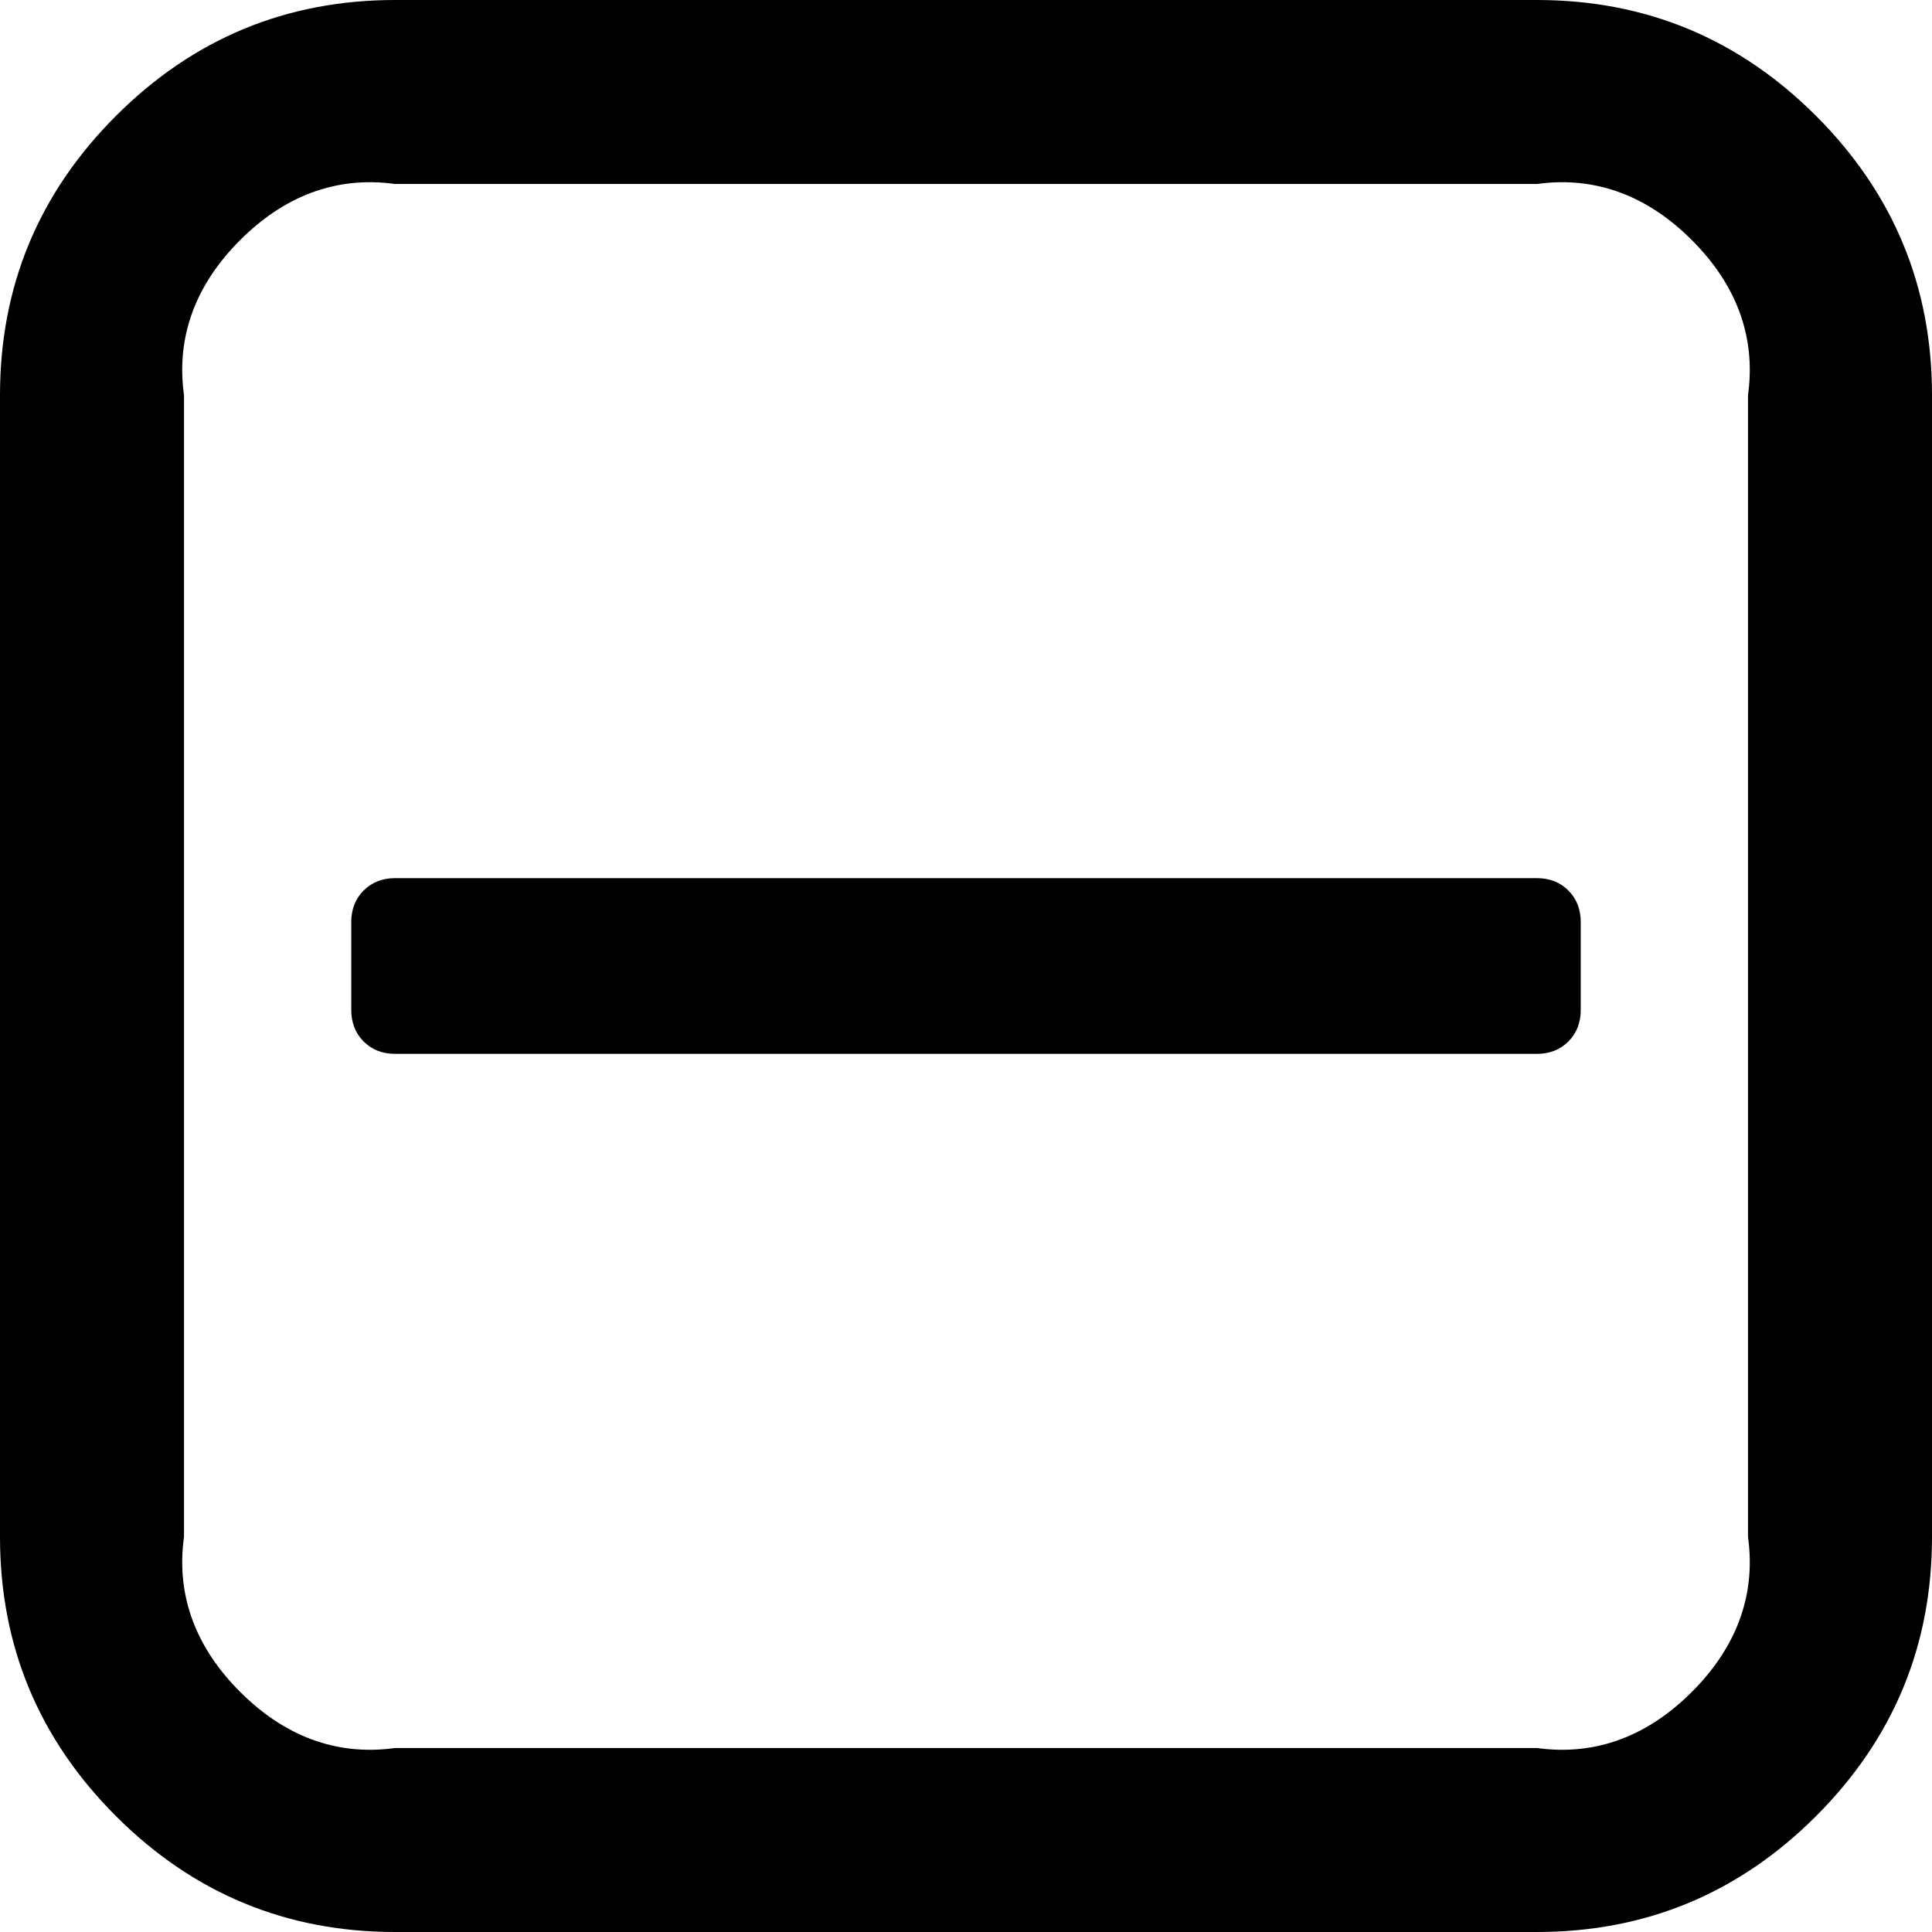
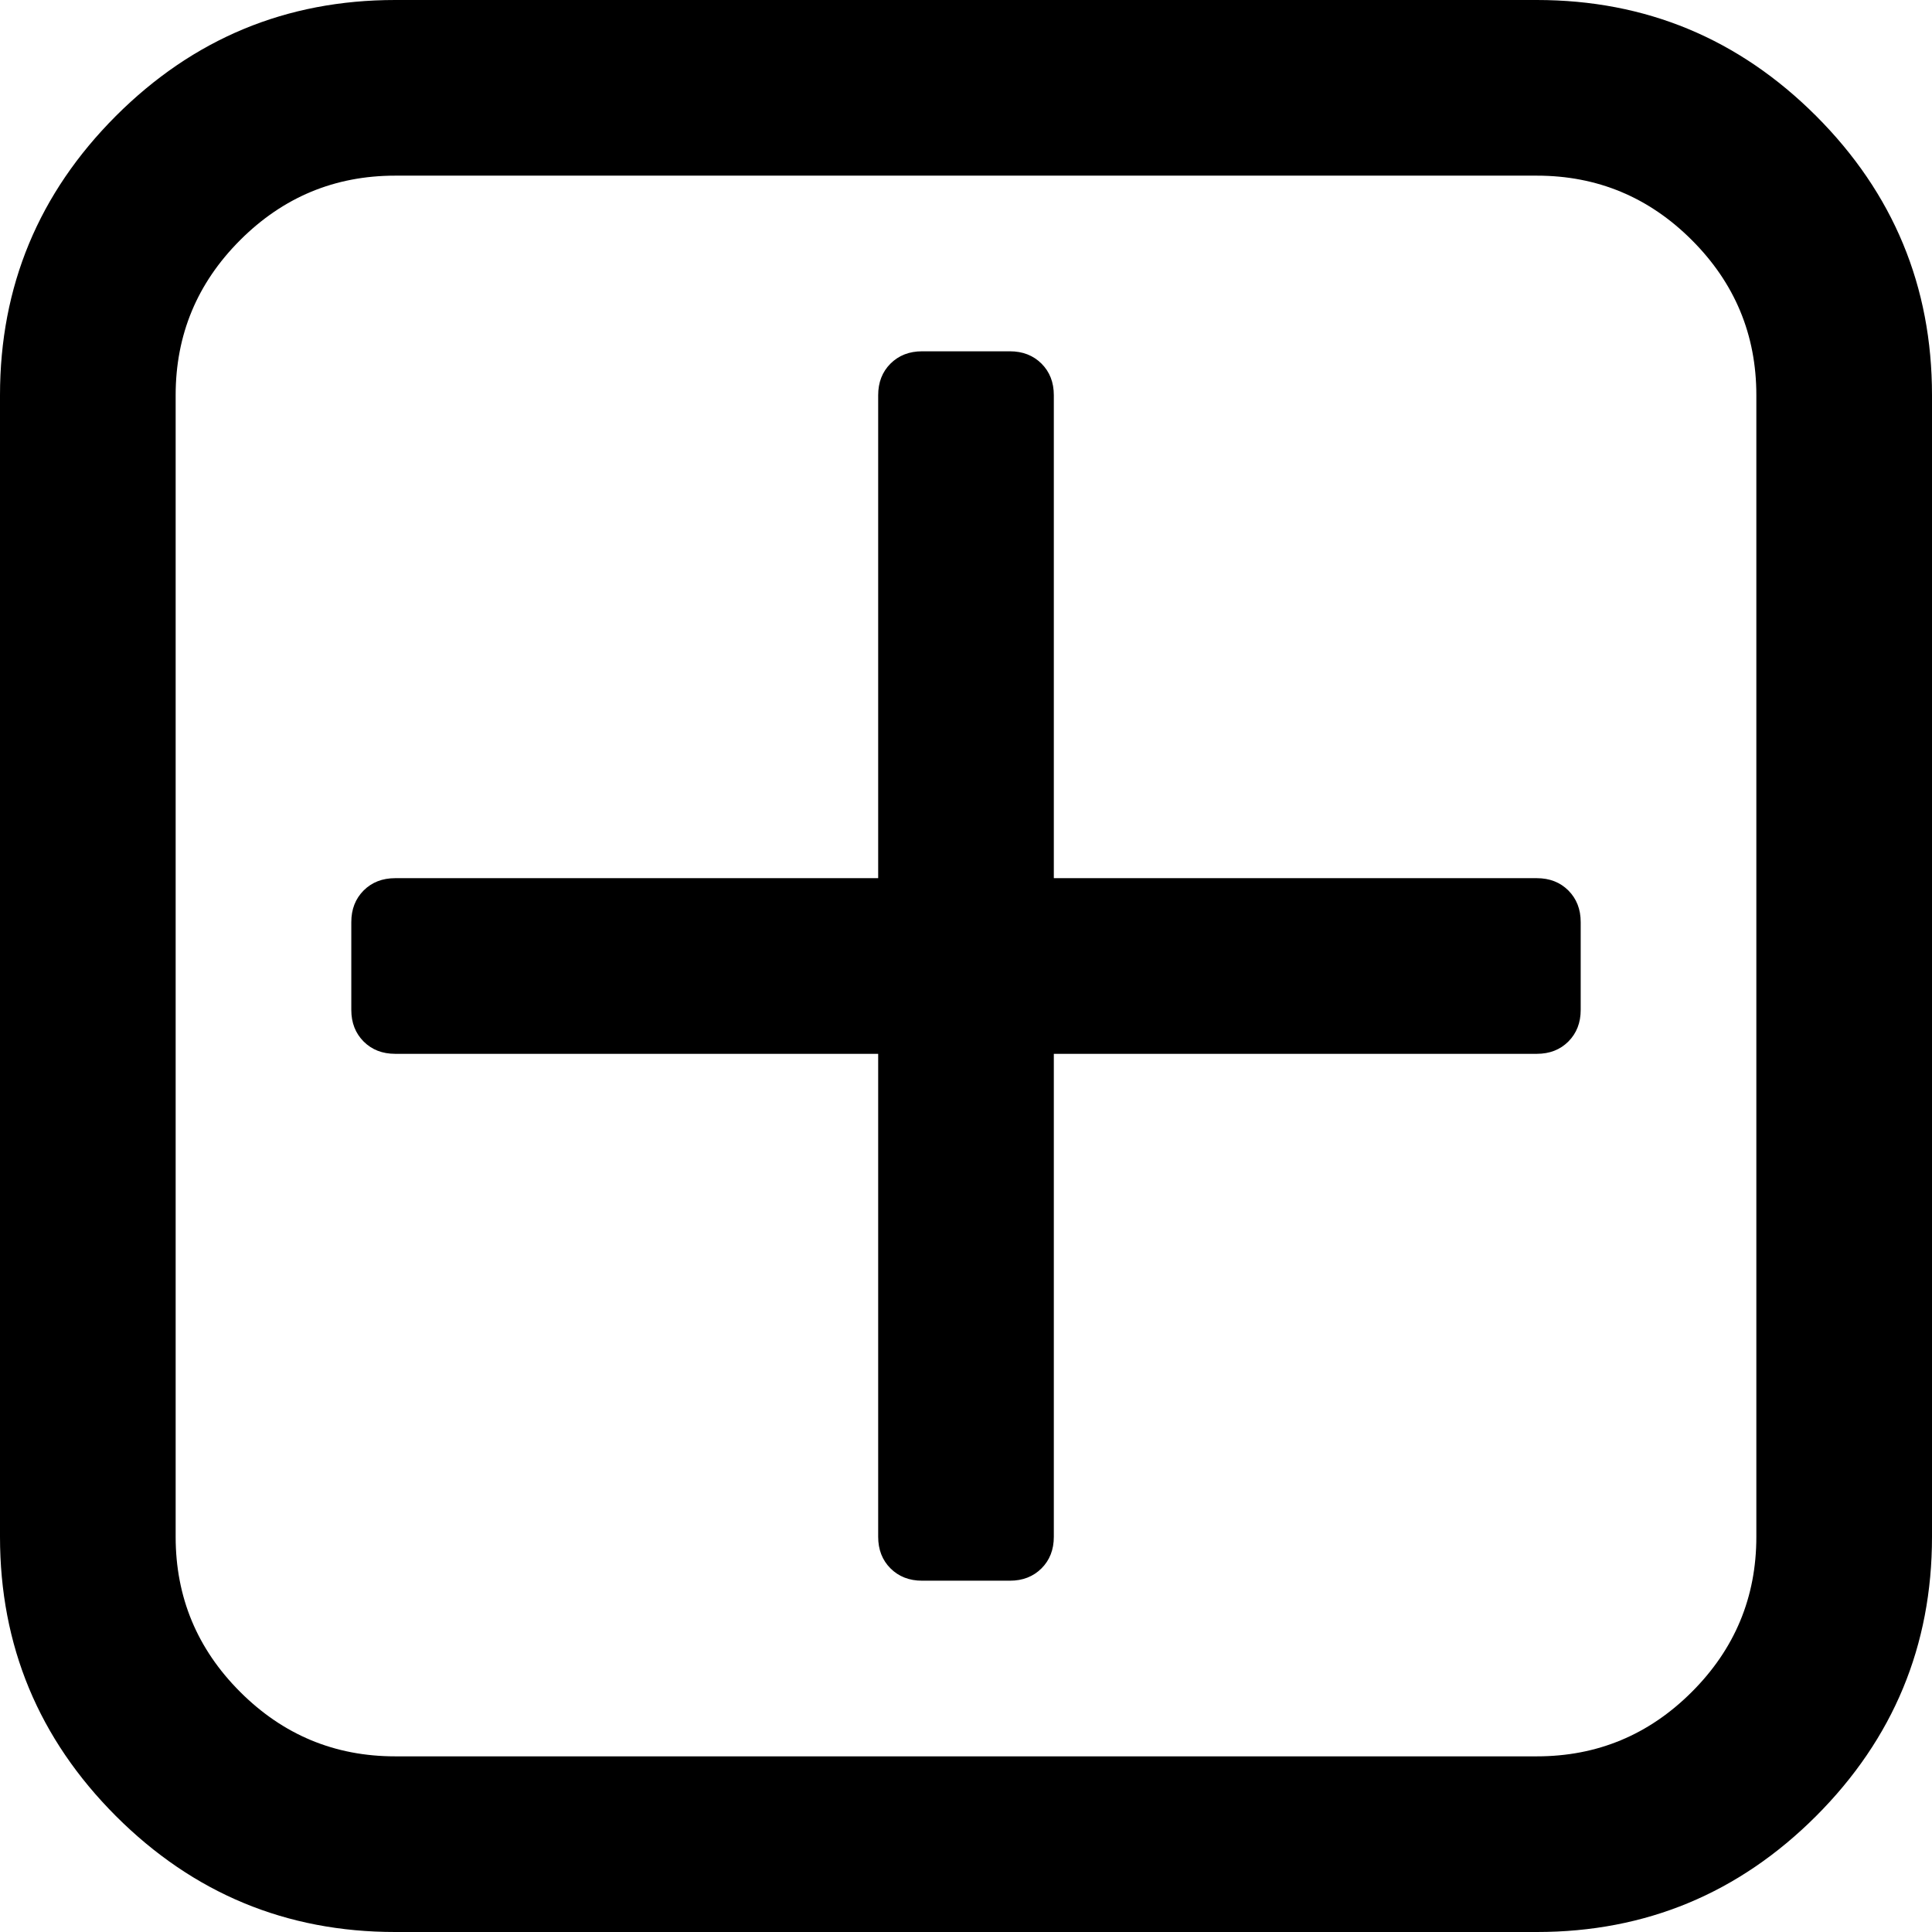
- <svg xmlns="http://www.w3.org/2000/svg" version="1.1" width="21px" height="21px">
-   <g transform="matrix(1 0 0 1 -56 -65 )">
-     <path d="M 17.048 9.68  C 17.137 9.769  17.182 9.884  17.182 10.023  L 17.182 10.977  C 17.182 11.116  17.137 11.231  17.048 11.32  C 16.958 11.41  16.844 11.455  16.705 11.455  L 4.295 11.455  C 4.156 11.455  4.042 11.41  3.952 11.32  C 3.863 11.231  3.818 11.116  3.818 10.977  L 3.818 10.023  C 3.818 9.884  3.863 9.769  3.952 9.68  C 4.042 9.59  4.156 9.545  4.295 9.545  L 16.705 9.545  C 16.844 9.545  16.958 9.59  17.048 9.68  Z M 18.39 18.39  C 18.857 17.923  19.091 17.361  19 16.705  L 19 4.295  C 19.091 3.639  18.857 3.077  18.39 2.61  C 17.923 2.143  17.361 1.909  16.705 2  L 4.295 2  C 3.639 1.909  3.077 2.143  2.61 2.61  C 2.143 3.077  1.909 3.639  2 4.295  L 2 16.705  C 1.909 17.361  2.143 17.923  2.61 18.39  C 3.077 18.857  3.639 19.091  4.295 19  L 16.705 19  C 17.361 19.091  17.923 18.857  18.39 18.39  Z M 19.74 1.26  C 20.58 2.1  21 3.112  21 4.295  L 21 16.705  C 21 17.888  20.58 18.9  19.74 19.74  C 18.9 20.58  17.888 21  16.705 21  L 4.295 21  C 3.112 21  2.1 20.58  1.26 19.74  C 0.42 18.9  0 17.888  0 16.705  L 0 4.295  C 0 3.112  0.42 2.1  1.26 1.26  C 2.1 0.42  3.112 0  4.295 0  L 16.705 0  C 17.888 0  18.9 0.42  19.74 1.26  Z " fill-rule="nonzero" fill="#000000" stroke="none" transform="matrix(1 0 0 1 56 65 )" />
+ <svg xmlns="http://www.w3.org/2000/svg" version="1.1" width="24px" height="24px">
+   <g transform="matrix(1 0 0 1 -205 -63 )">
+     <path d="M 19.483 11.062  C 19.585 11.165  19.636 11.295  19.636 11.455  L 19.636 12.545  C 19.636 12.705  19.585 12.835  19.483 12.938  C 19.381 13.04  19.25 13.091  19.091 13.091  L 13.091 13.091  L 13.091 19.091  C 13.091 19.25  13.04 19.381  12.938 19.483  C 12.835 19.585  12.705 19.636  12.545 19.636  L 11.455 19.636  C 11.295 19.636  11.165 19.585  11.062 19.483  C 10.96 19.381  10.909 19.25  10.909 19.091  L 10.909 13.091  L 4.909 13.091  C 4.75 13.091  4.619 13.04  4.517 12.938  C 4.415 12.835  4.364 12.705  4.364 12.545  L 4.364 11.455  C 4.364 11.295  4.415 11.165  4.517 11.062  C 4.619 10.96  4.75 10.909  4.909 10.909  L 10.909 10.909  L 10.909 4.909  C 10.909 4.75  10.96 4.619  11.062 4.517  C 11.165 4.415  11.295 4.364  11.455 4.364  L 12.545 4.364  C 12.705 4.364  12.835 4.415  12.938 4.517  C 13.04 4.619  13.091 4.75  13.091 4.909  L 13.091 10.909  L 19.091 10.909  C 19.25 10.909  19.381 10.96  19.483 11.062  Z M 21.017 21.017  C 21.551 20.483  21.818 19.841  21.818 19.091  L 21.818 4.909  C 21.818 4.159  21.551 3.517  21.017 2.983  C 20.483 2.449  19.841 2.182  19.091 2.182  L 4.909 2.182  C 4.159 2.182  3.517 2.449  2.983 2.983  C 2.449 3.517  2.182 4.159  2.182 4.909  L 2.182 19.091  C 2.182 19.841  2.449 20.483  2.983 21.017  C 3.517 21.551  4.159 21.818  4.909 21.818  L 19.091 21.818  C 19.841 21.818  20.483 21.551  21.017 21.017  Z M 22.56 1.44  C 23.52 2.401  24 3.557  24 4.909  L 24 19.091  C 24 20.443  23.52 21.599  22.56 22.56  C 21.599 23.52  20.443 24  19.091 24  L 4.909 24  C 3.557 24  2.401 23.52  1.44 22.56  C 0.48 21.599  0 20.443  0 19.091  L 0 4.909  C 0 3.557  0.48 2.401  1.44 1.44  C 2.401 0.48  3.557 0  4.909 0  L 19.091 0  C 20.443 0  21.599 0.48  22.56 1.44  Z " fill-rule="nonzero" fill="#000000" stroke="none" transform="matrix(1 0 0 1 205 63 )" />
  </g>
</svg>
